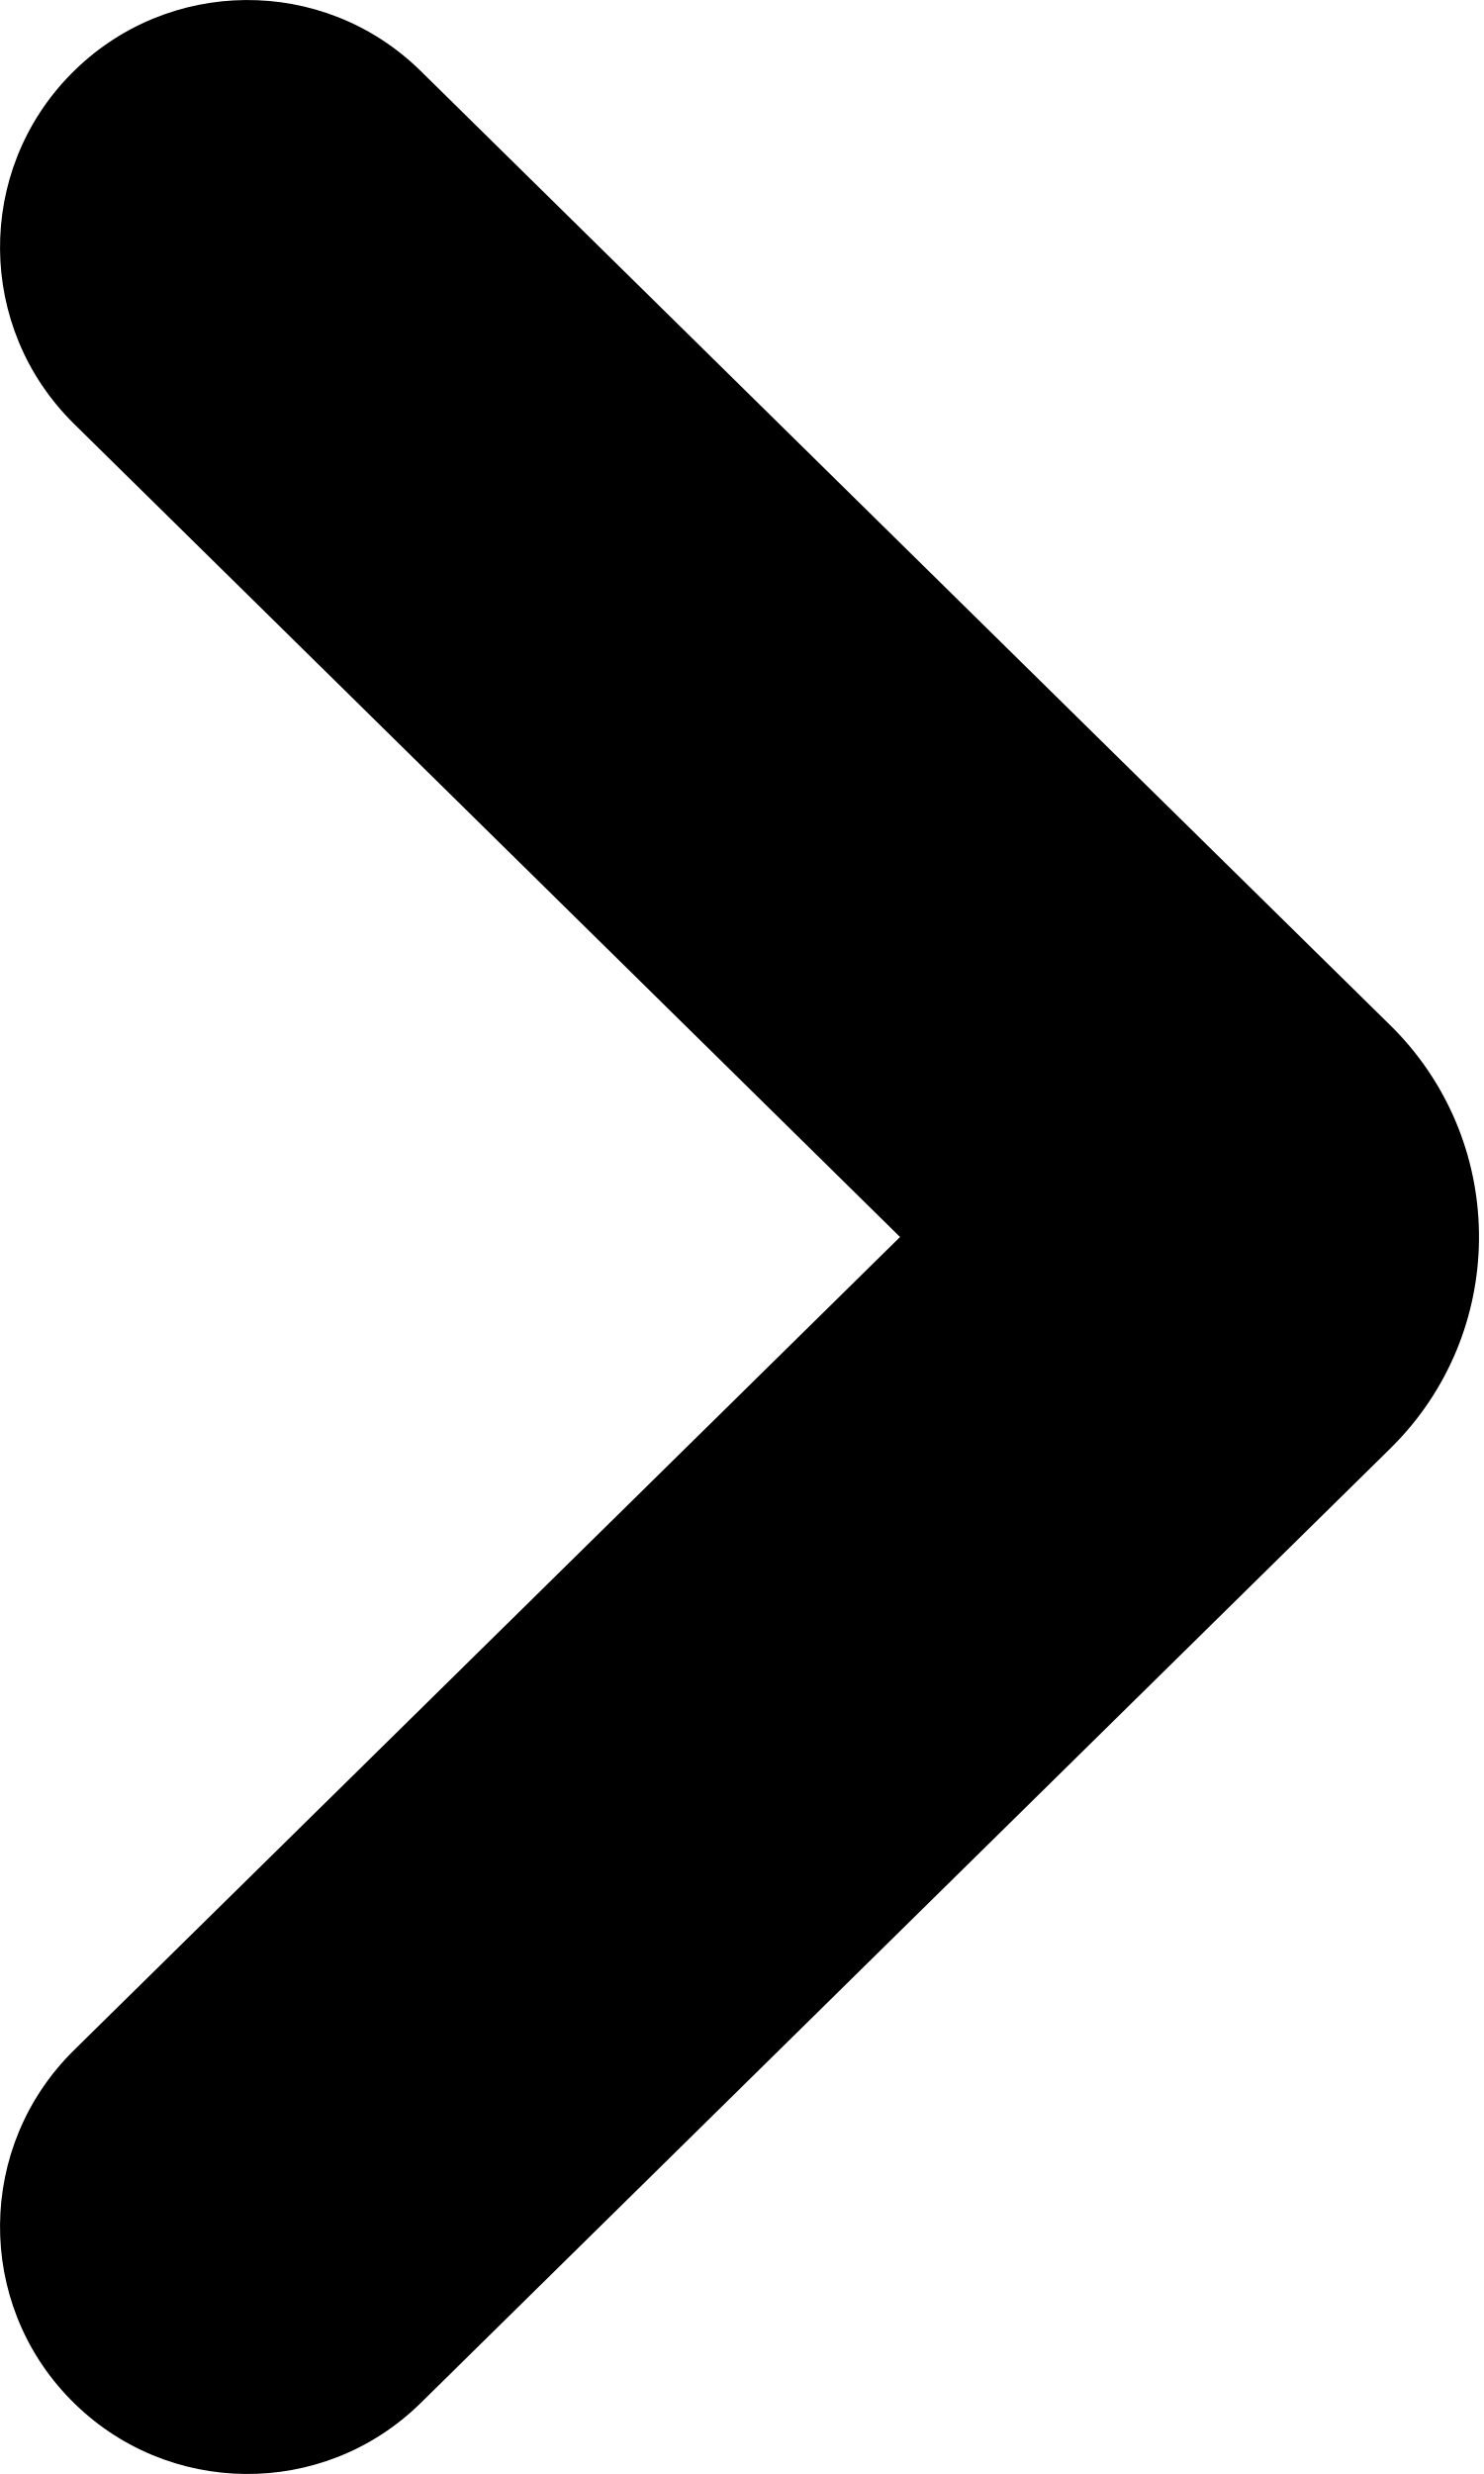
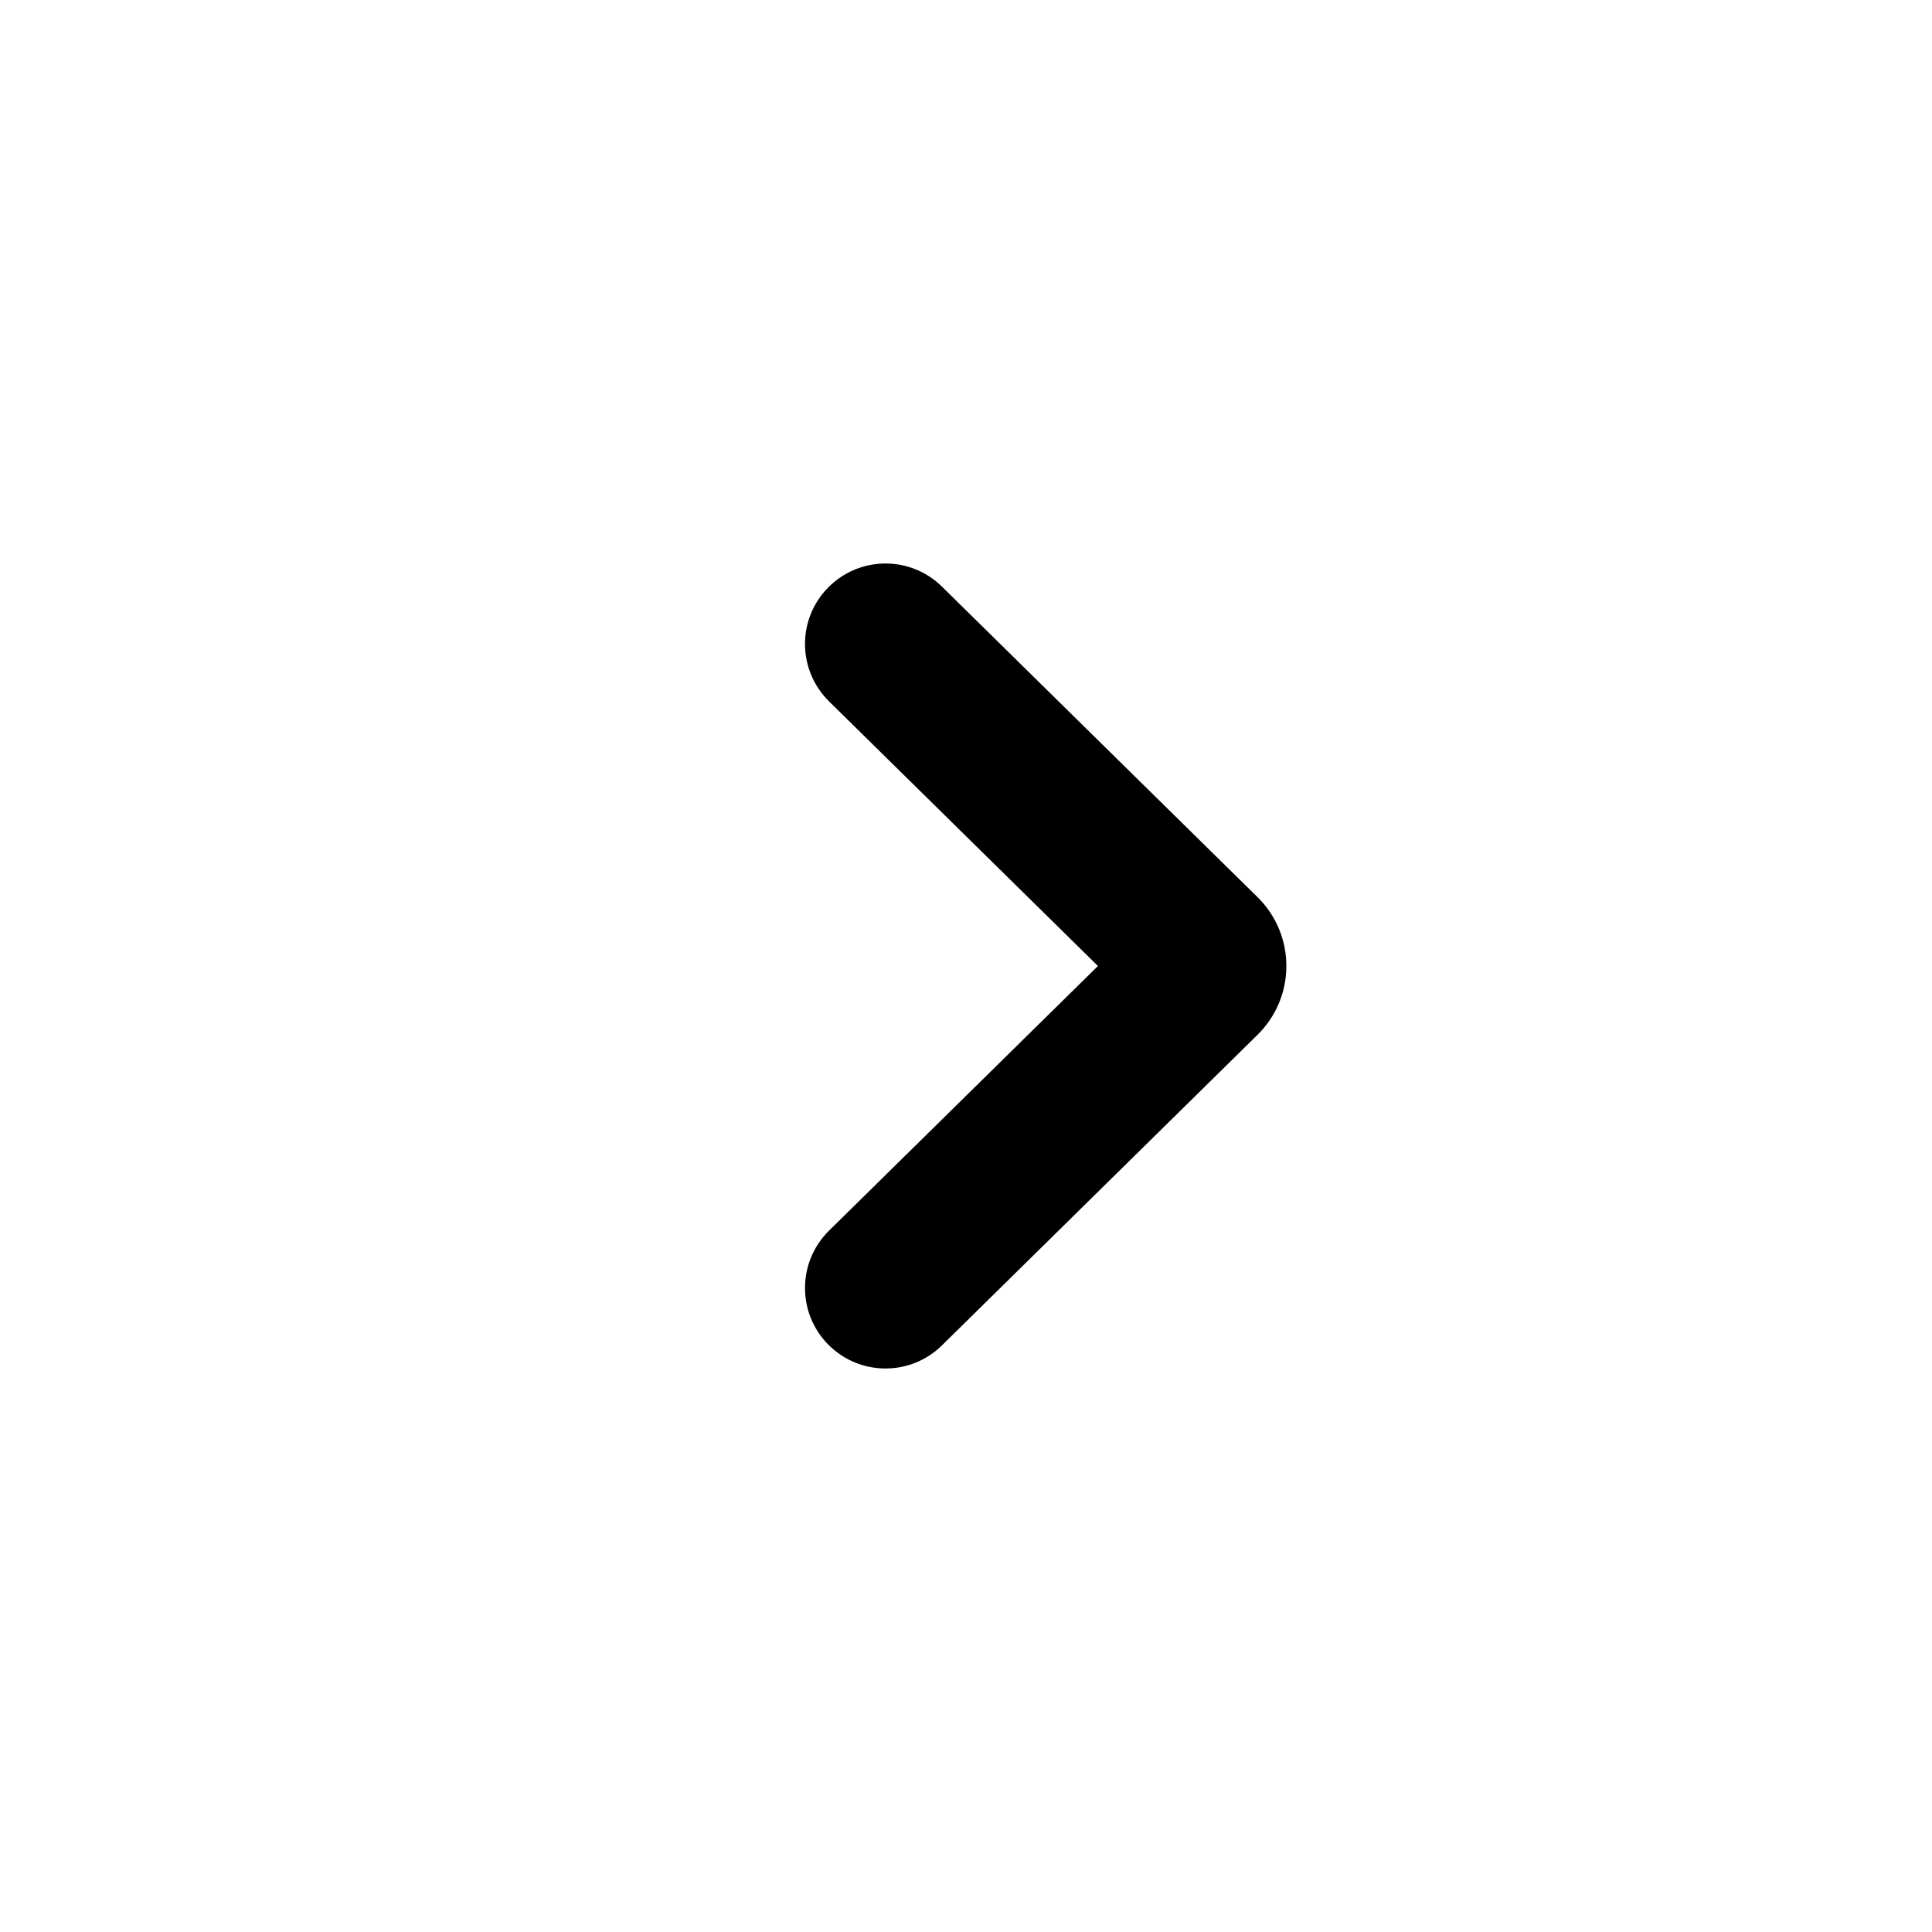
- <svg xmlns="http://www.w3.org/2000/svg" viewBox="0 0 6 10">
-   <path transform="translate(3, 5) rotate(-90) translate(-13, -12) translate(8, 9)" d="M1.713,0.299 C1.325,-0.095 0.692,-0.1 0.299,0.287 C-0.095,0.675 -0.1,1.308 0.287,1.701 L4.145,5.621 C4.61,6.094 5.369,6.1 5.842,5.635 C5.846,5.63 7.137,4.319 9.713,1.701 C10.1,1.308 10.095,0.675 9.701,0.287 C9.308,-0.1 8.675,-0.095 8.287,0.299 L5,3.639 L1.713,0.299 Z" id="path-1" />
+ <svg xmlns="http://www.w3.org/2000/svg" viewBox="0 0 24 24">
+   <path transform="translate(13, 12) rotate(-90) translate(-13, -12) translate(8, 9)" d="M1.713,0.299 C1.325,-0.095 0.692,-0.1 0.299,0.287 C-0.095,0.675 -0.1,1.308 0.287,1.701 L4.145,5.621 C4.61,6.094 5.369,6.1 5.842,5.635 C5.846,5.63 7.137,4.319 9.713,1.701 C10.1,1.308 10.095,0.675 9.701,0.287 C9.308,-0.1 8.675,-0.095 8.287,0.299 L5,3.639 L1.713,0.299 Z" id="path-1" />
</svg>
